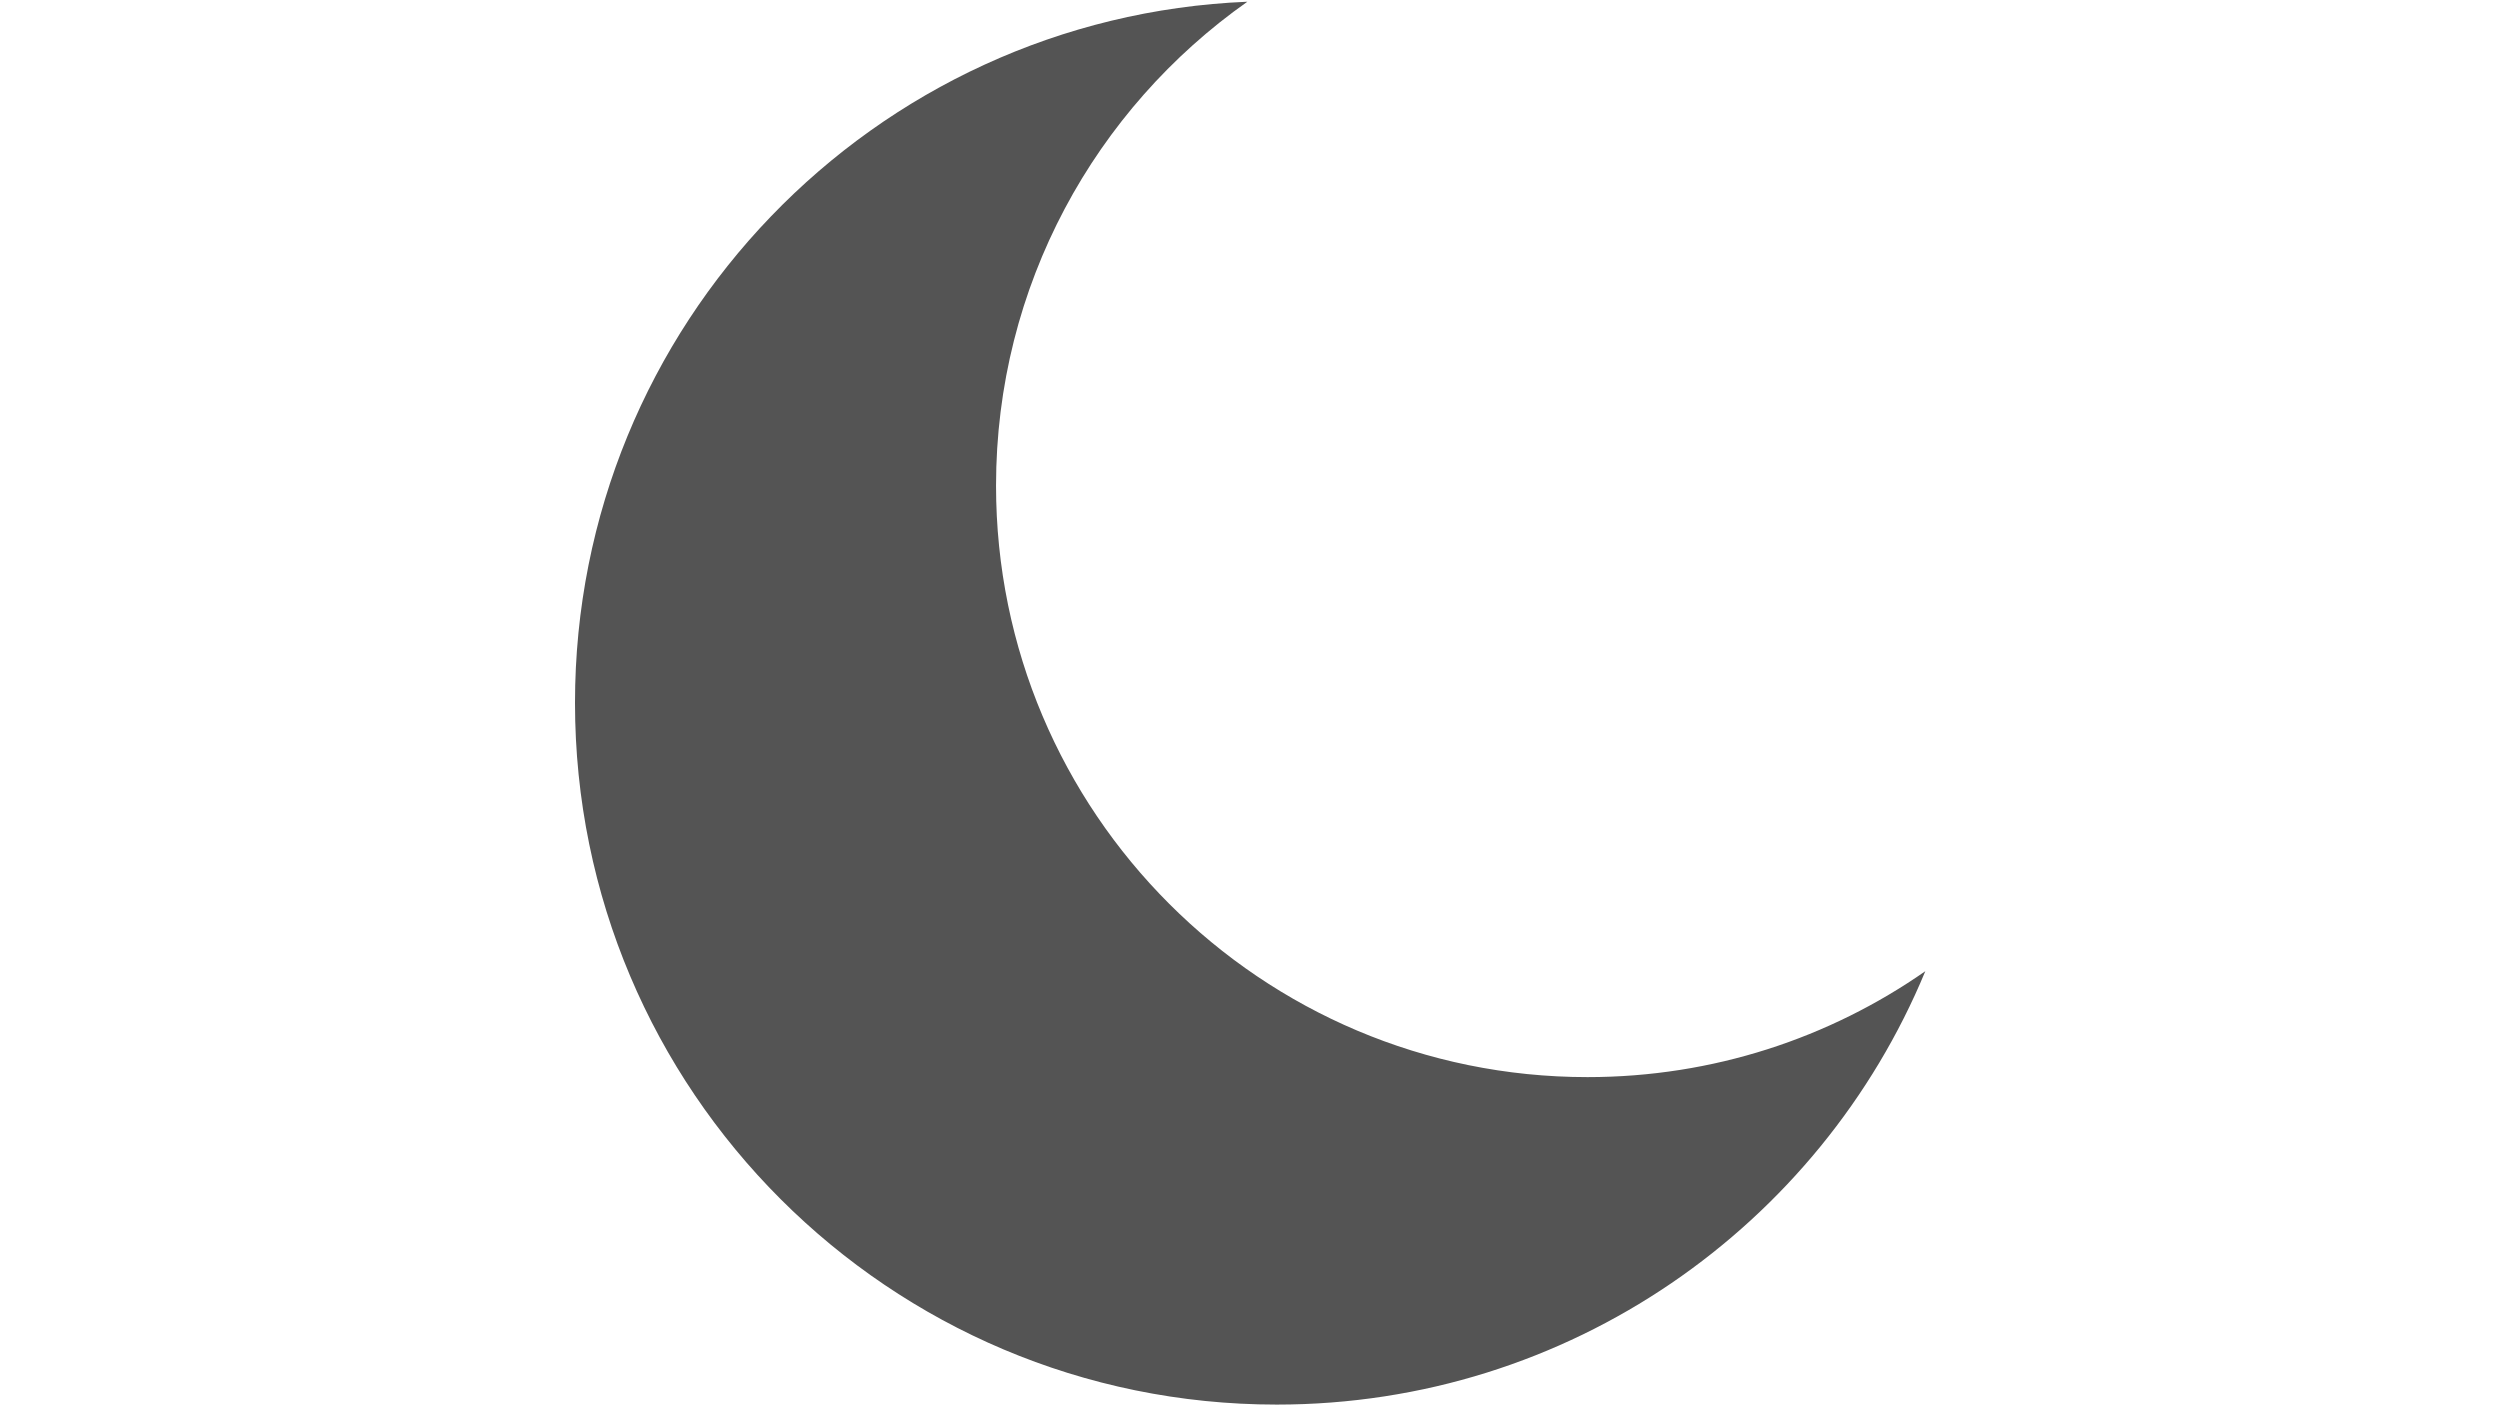
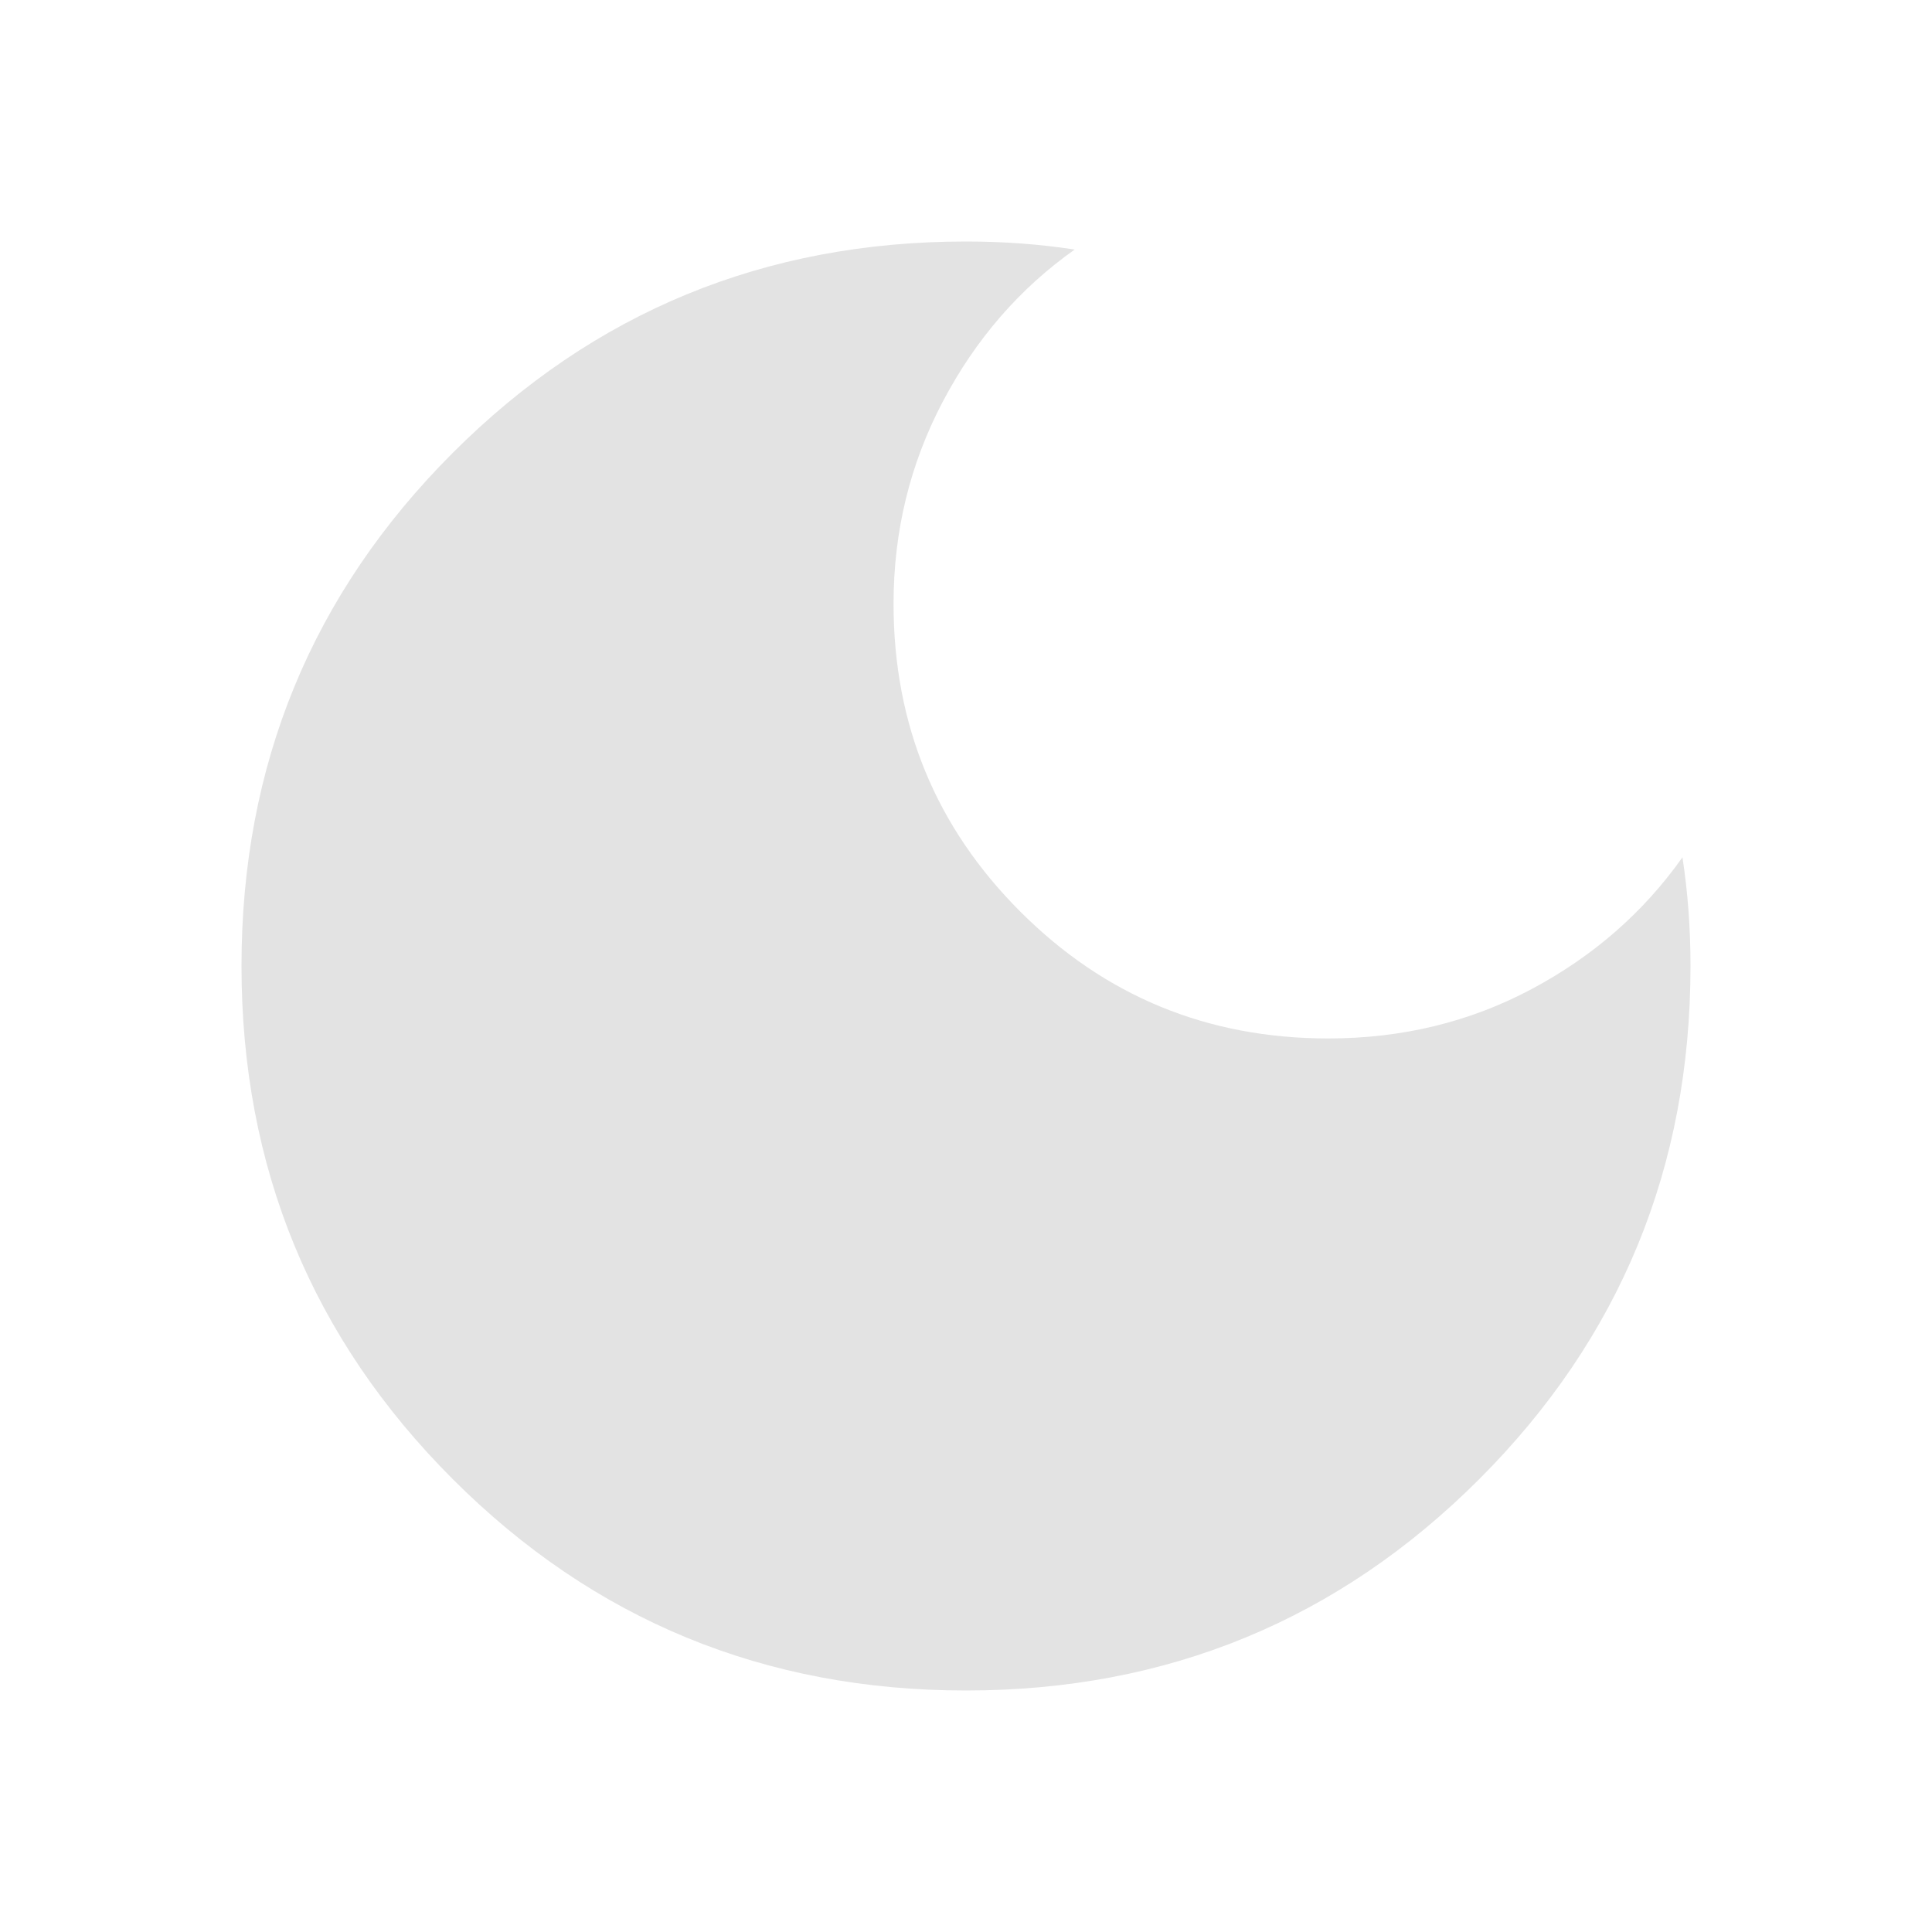
- <svg xmlns="http://www.w3.org/2000/svg" width="1920" zoomAndPan="magnify" viewBox="0 0 1440 810" height="1080" preserveAspectRatio="xMidYMid meet" version="1.0">
-   <defs>
-     <clipPath id="678627805d">
-       <path d="M 331.199 0 L 1108.949 0 L 1108.949 810 L 331.199 810 Z M 331.199 0 " clip-rule="nonzero" />
-     </clipPath>
-   </defs>
-   <g clip-path="url(#678627805d)">
-     <path fill="#545454" d="M 1108.984 559.41 C 1053.82 597.867 986.742 620.418 914.398 620.418 C 726.246 620.418 573.719 467.891 573.719 279.738 C 573.719 164.512 630.918 62.648 718.473 0.996 C 503.09 9.867 331.199 187.281 331.199 404.848 C 331.199 628.078 512.164 809.043 735.398 809.043 C 903.883 809.043 1048.293 705.953 1108.984 559.41 Z M 1108.984 559.41 " fill-opacity="1" fill-rule="evenodd" />
-   </g>
+ <svg xmlns="http://www.w3.org/2000/svg" height="24px" viewBox="0 -960 960 960" width="24px" fill="#e3e3e3">
+   <path d="M480-120q-150 0-255-105T120-480q0-150 105-255t255-105q14 0 27.5 1t26.5 3q-41 29-65.5 75.5T444-660q0 90 63 153t153 63q55 0 101-24.5t75-65.5q2 13 3 26.5t1 27.5q0 150-105 255T480-120Z" />
</svg>
